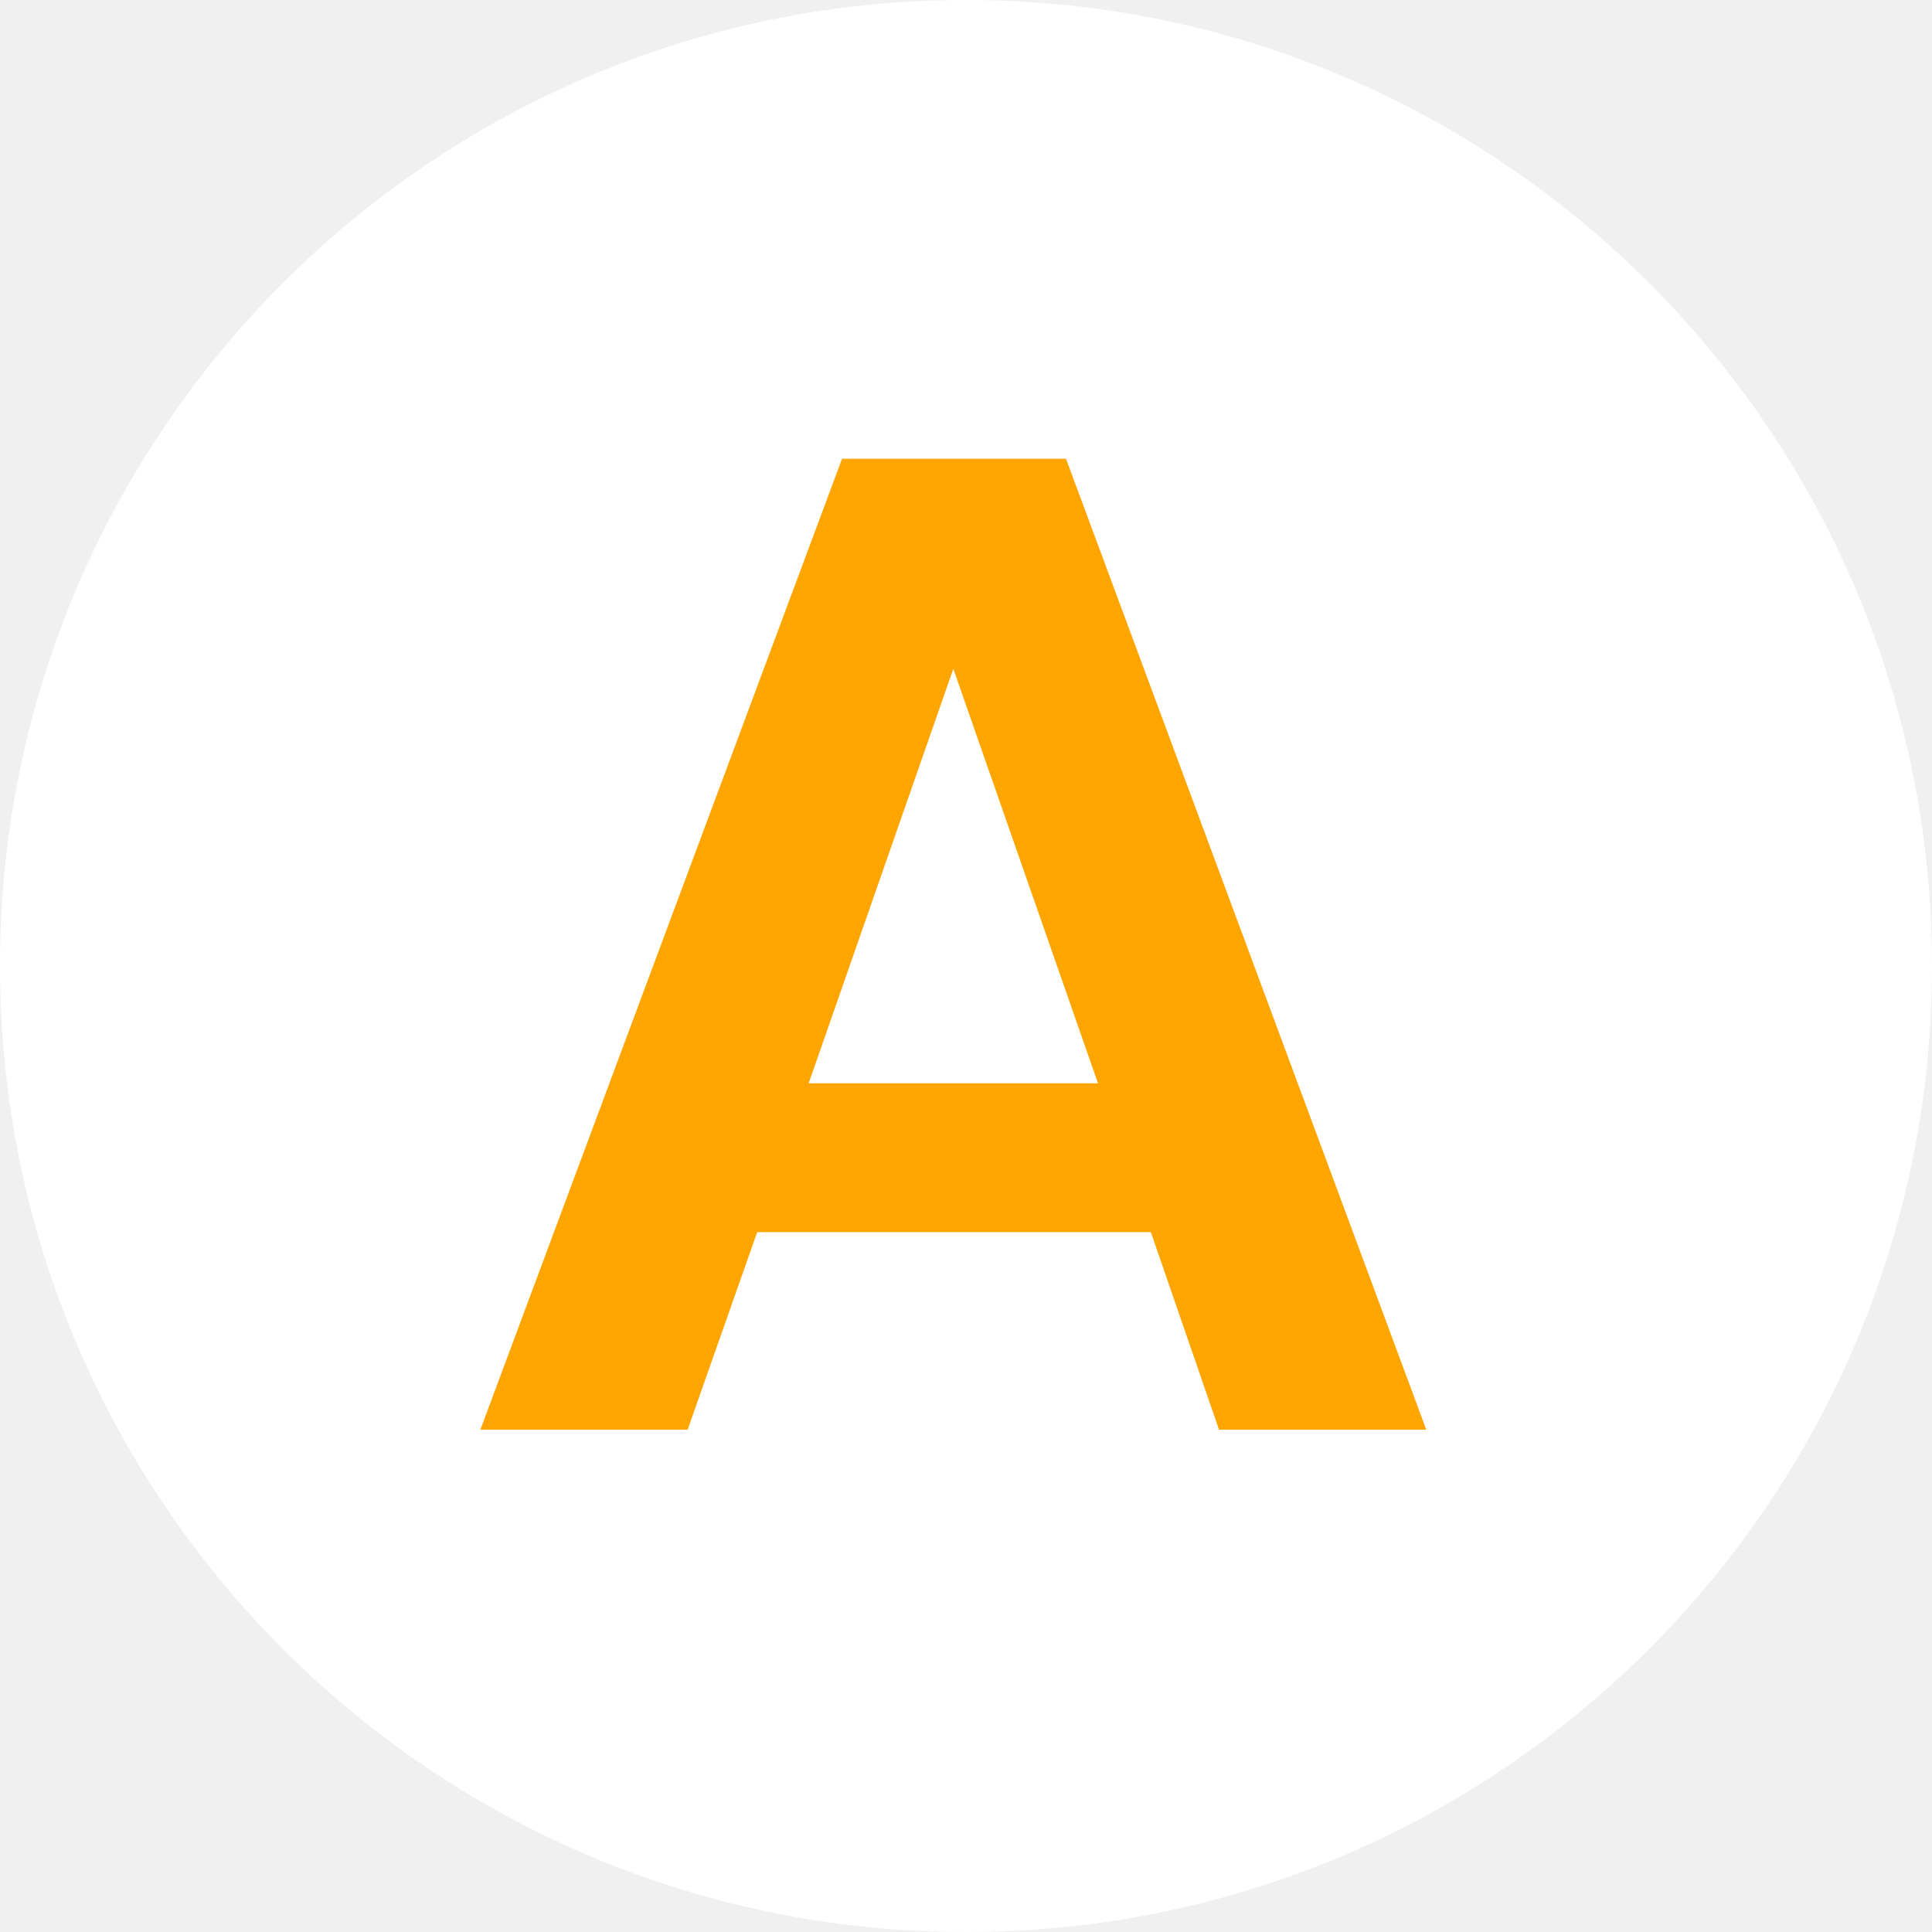
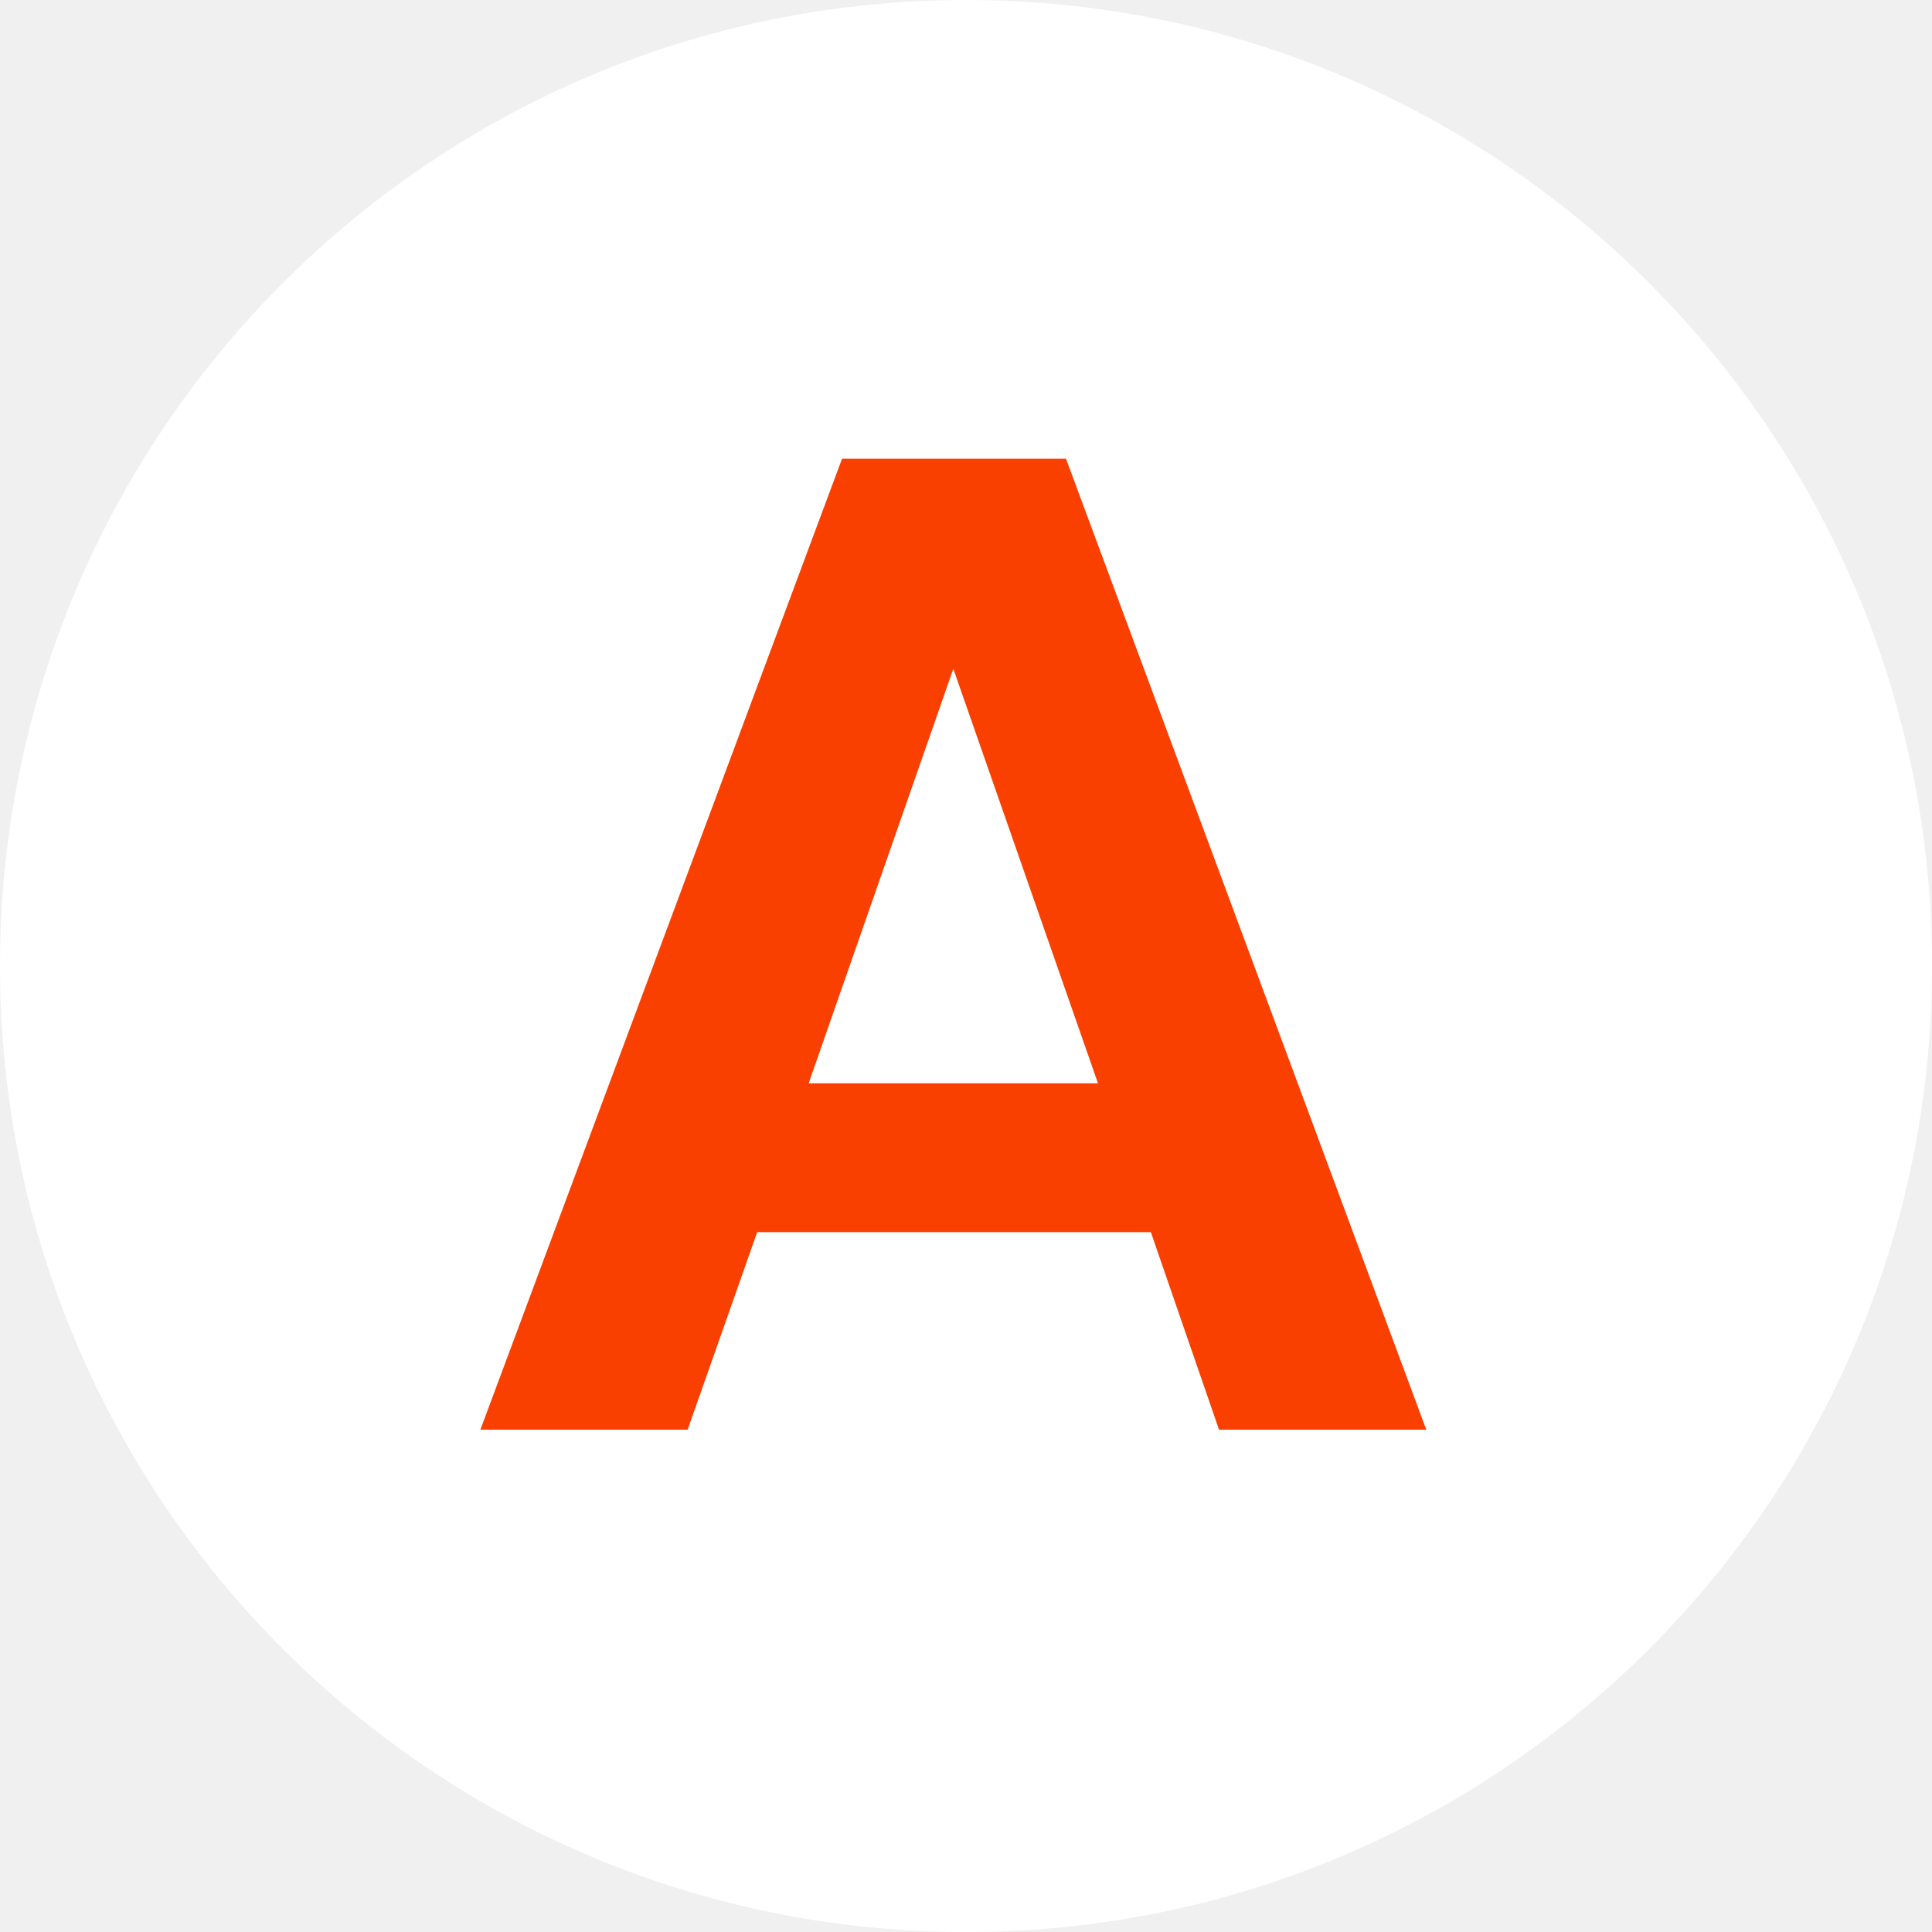
<svg xmlns="http://www.w3.org/2000/svg" width="50" height="50" viewBox="0 0 50 50" fill="none">
  <circle cx="25" cy="25" r="25" fill="#fff" />
-   <path d="M29.784 31.888H19.596L17.796 37H12.432L21.792 11.872H27.588L36.912 37H31.548L29.784 31.888ZM28.416 28.036L24.672 17.308L20.928 28.036H28.416Z" fill="#FFA500" />
+   <path d="M29.784 31.888H19.596L17.796 37H12.432L21.792 11.872H27.588L36.912 37H31.548L29.784 31.888ZM28.416 28.036L24.672 17.308L20.928 28.036H28.416Z" fill="#F94001" />
</svg>
